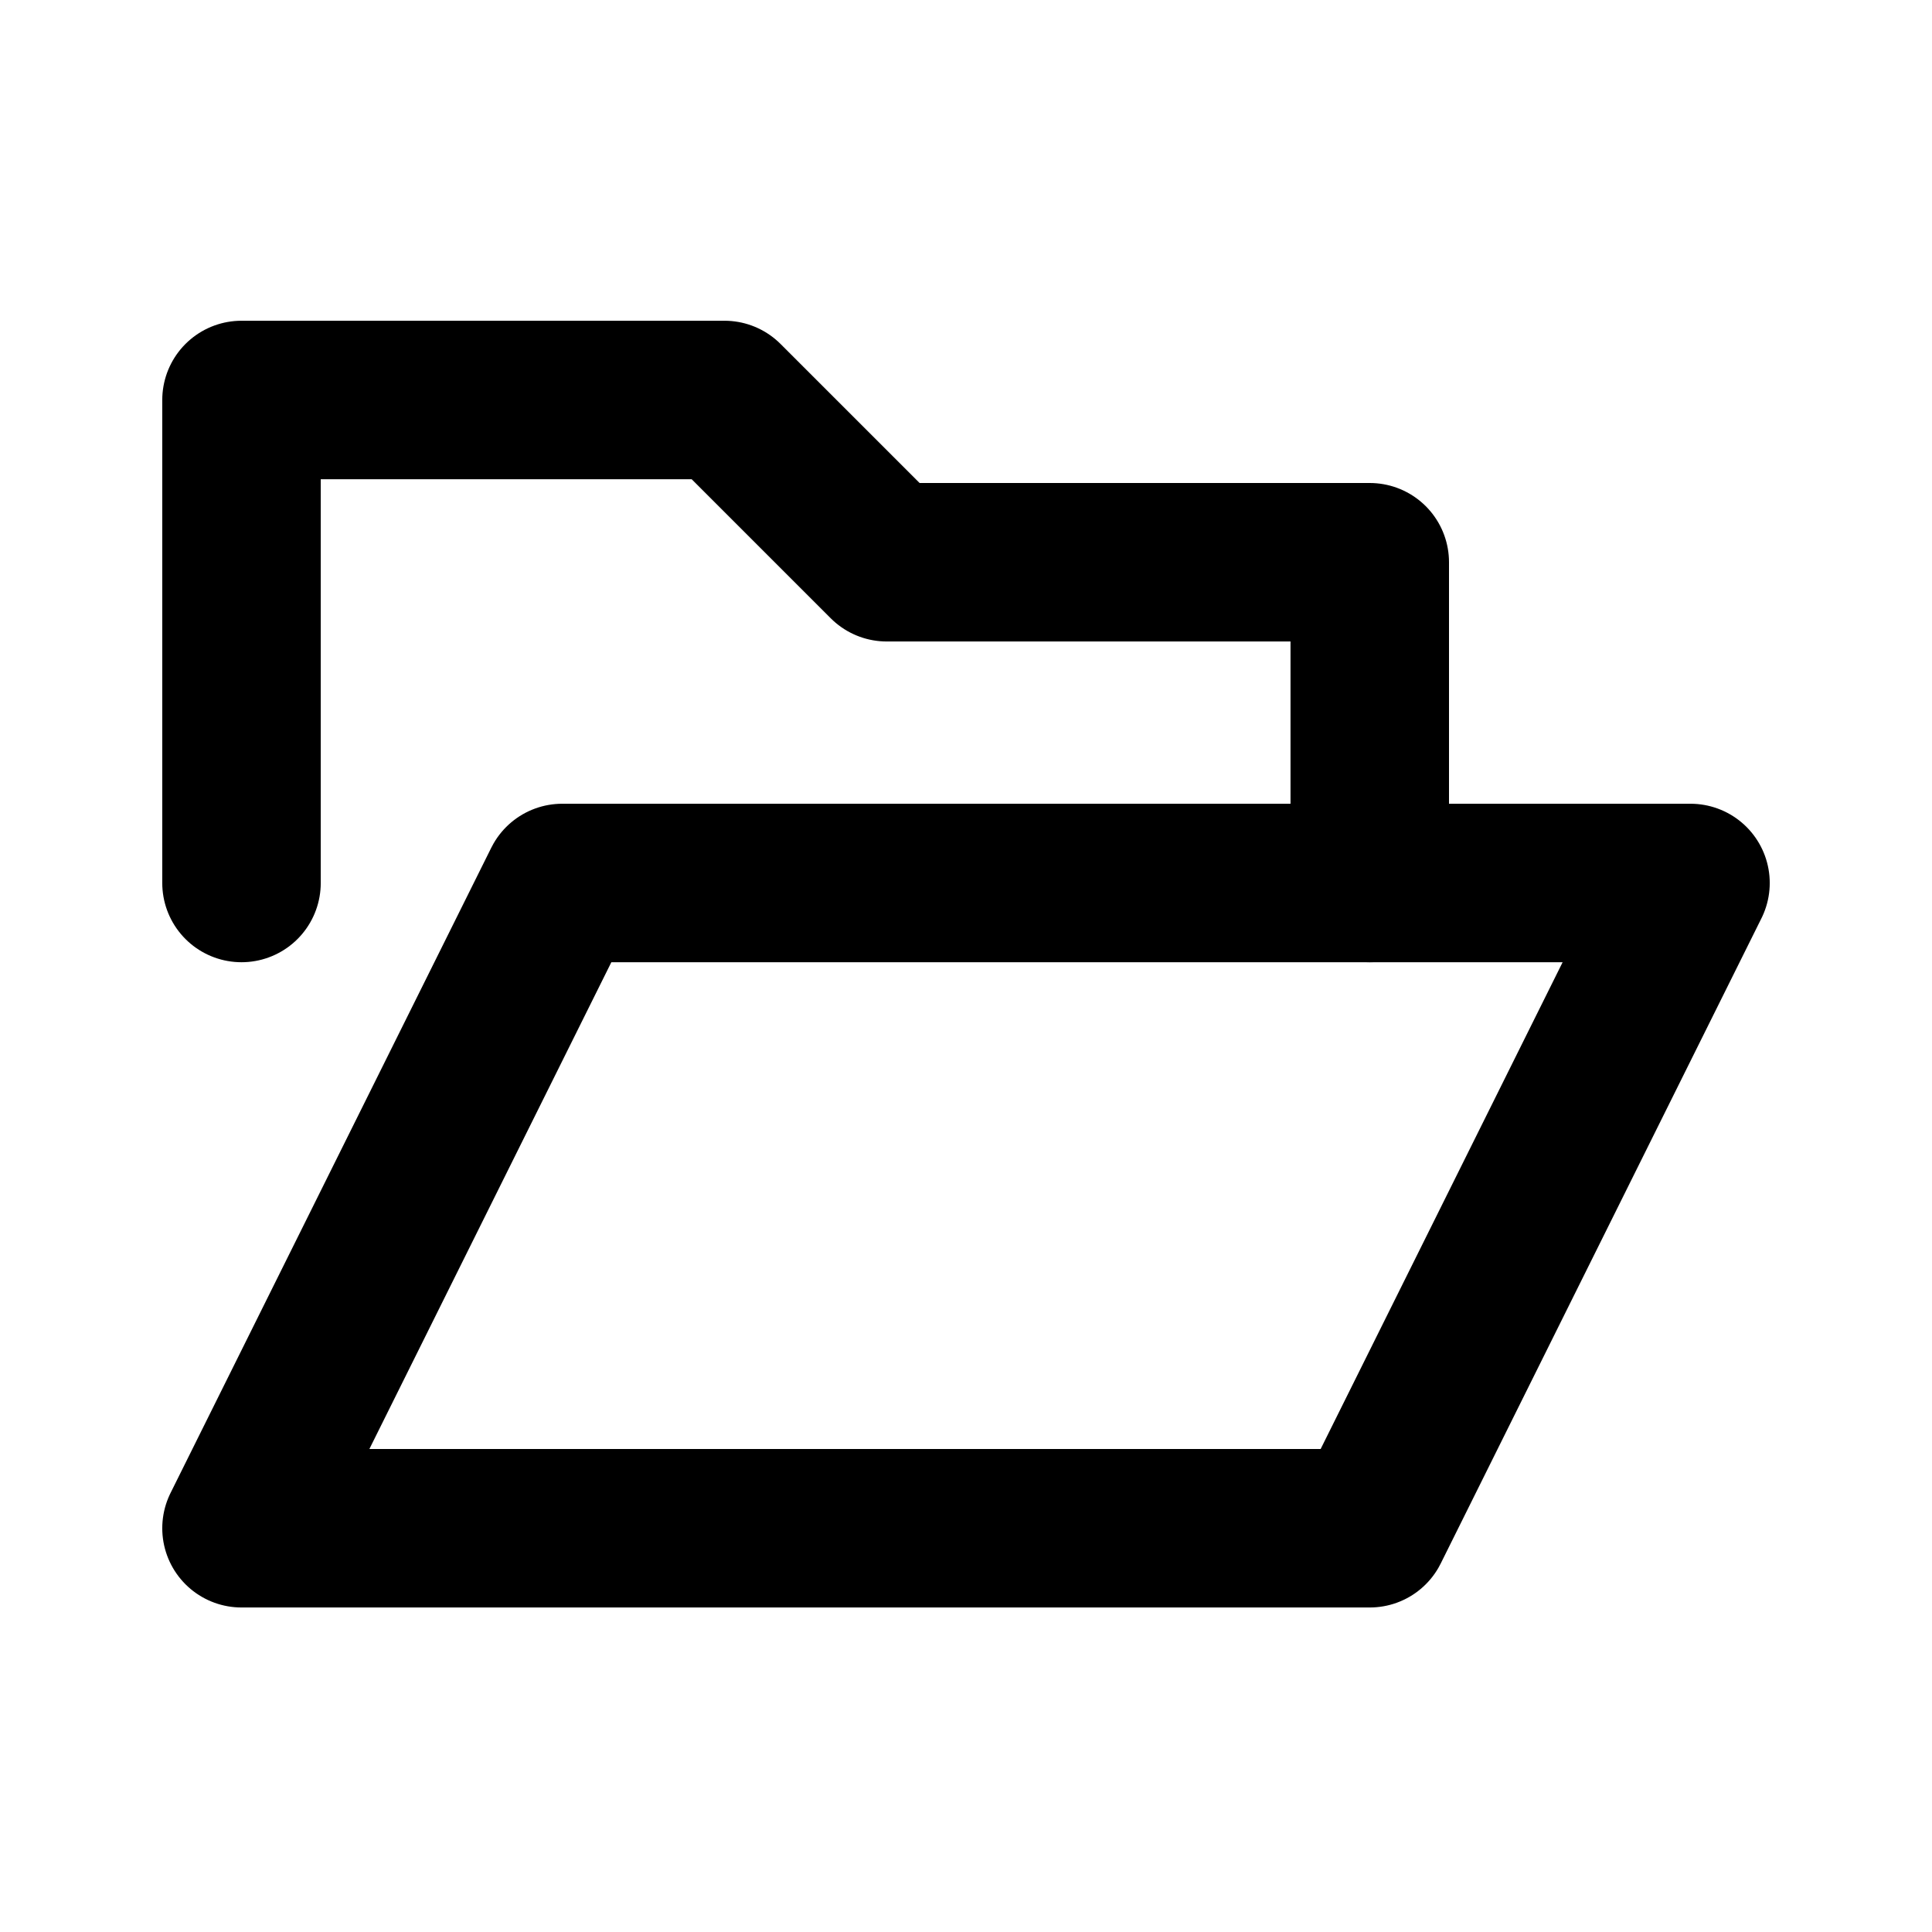
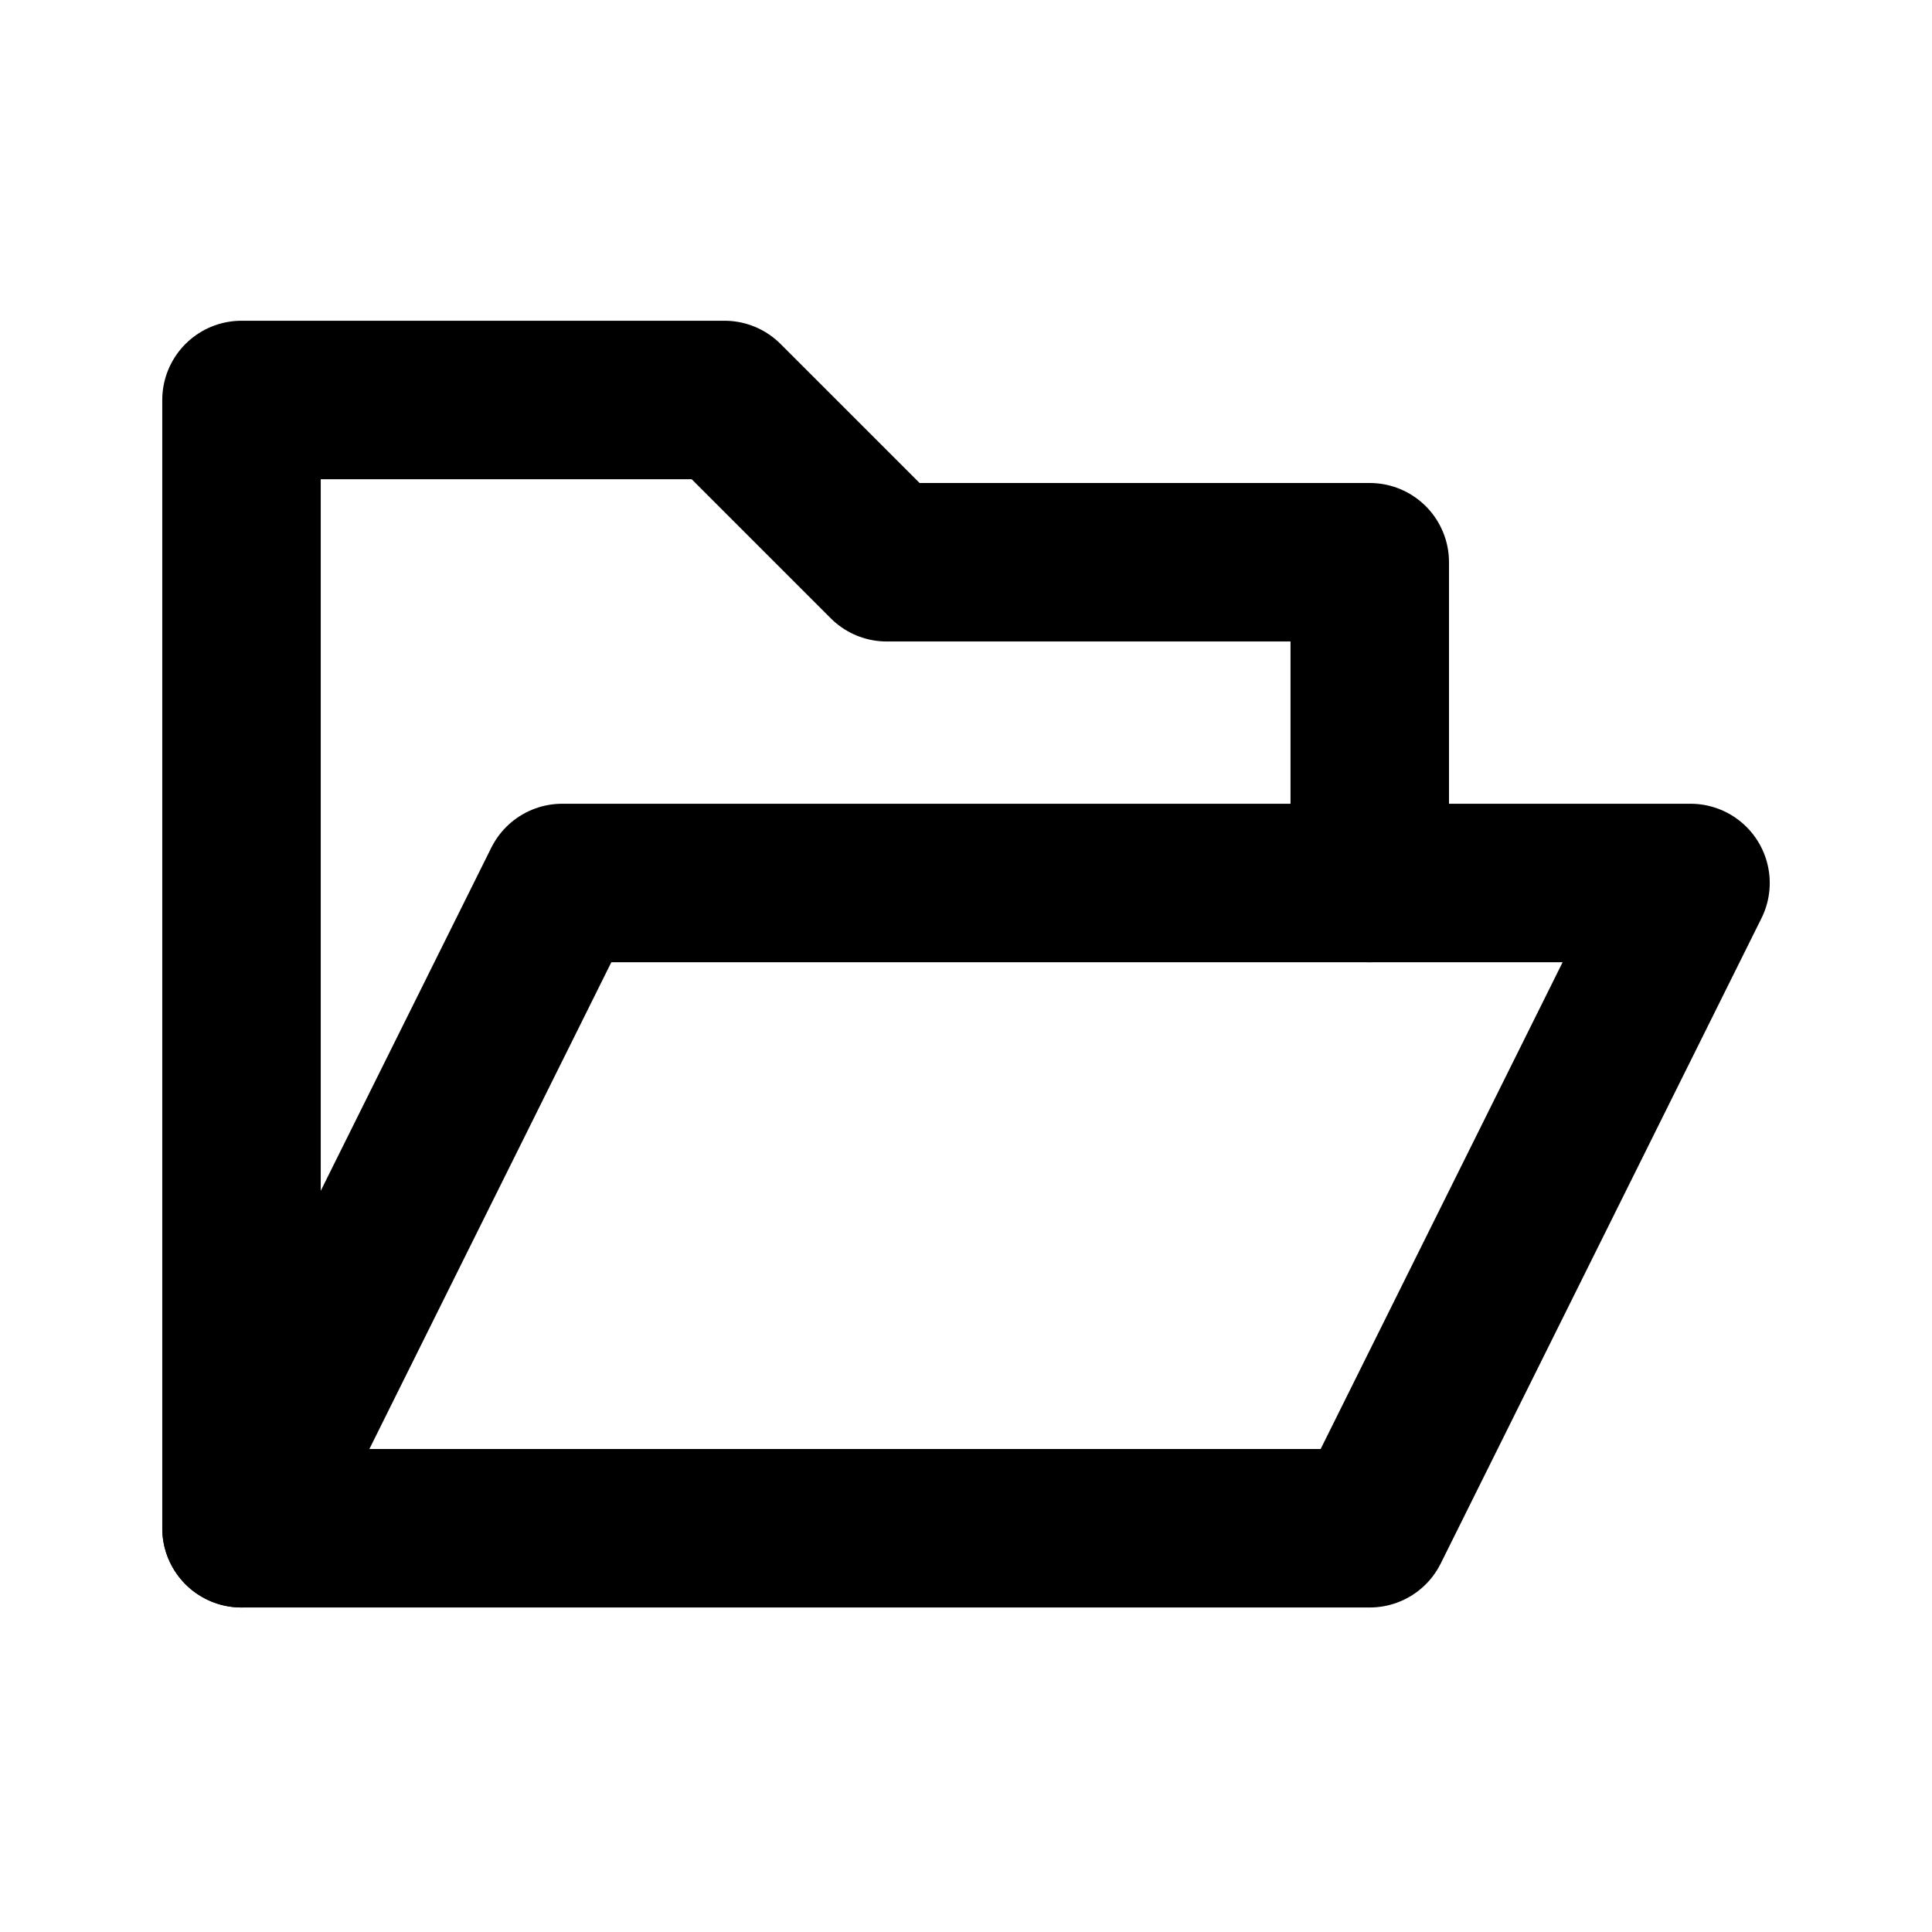
<svg xmlns="http://www.w3.org/2000/svg" viewBox="0 0 512 512">
-   <path d="M64 234 L64 106 L192 106 L235 149 L363 149 L363 234" fill="none" stroke="currentColor" stroke-width="42" stroke-linecap="round" stroke-linejoin="round" />
+   <path d="M64 405 L64 106 L192 106 L235 149 L363 149 L363 234" fill="none" stroke="currentColor" stroke-width="42" stroke-linecap="round" stroke-linejoin="round" />
  <path d="M64 405 L149 234 L448 234 L363 405 Z" fill="none" stroke="currentColor" stroke-width="42" stroke-linecap="round" stroke-linejoin="round" />
</svg>
